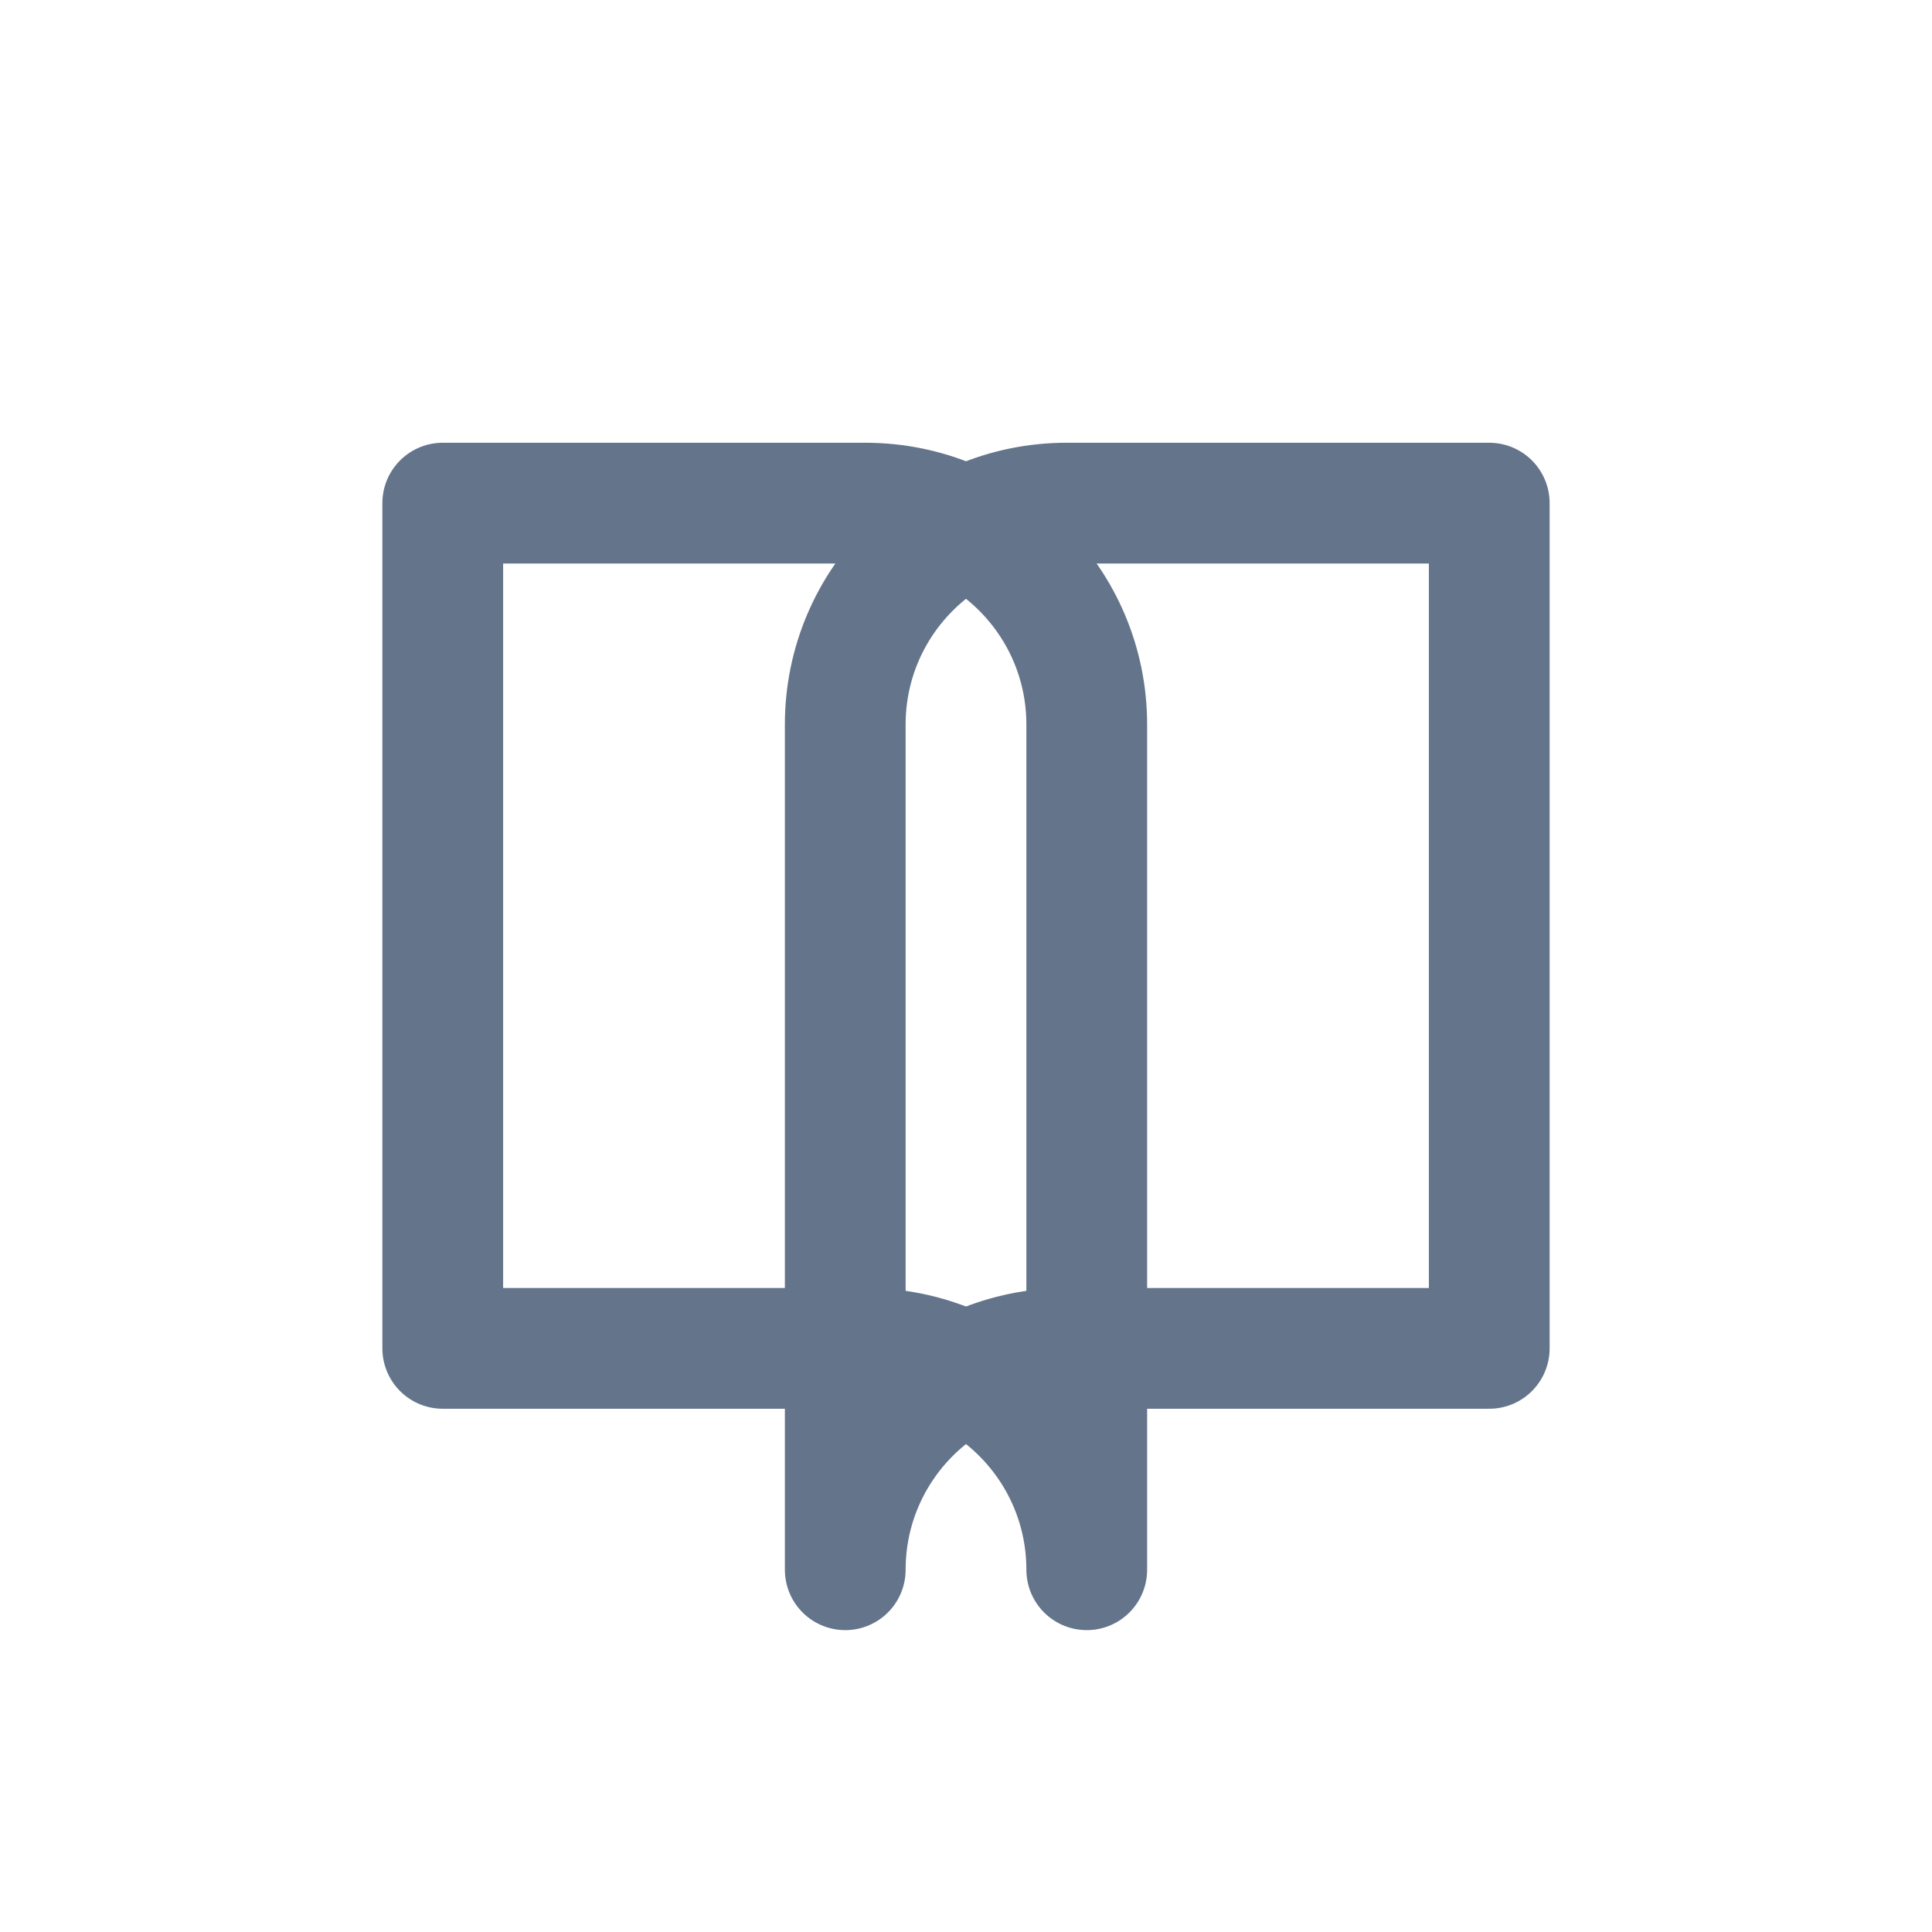
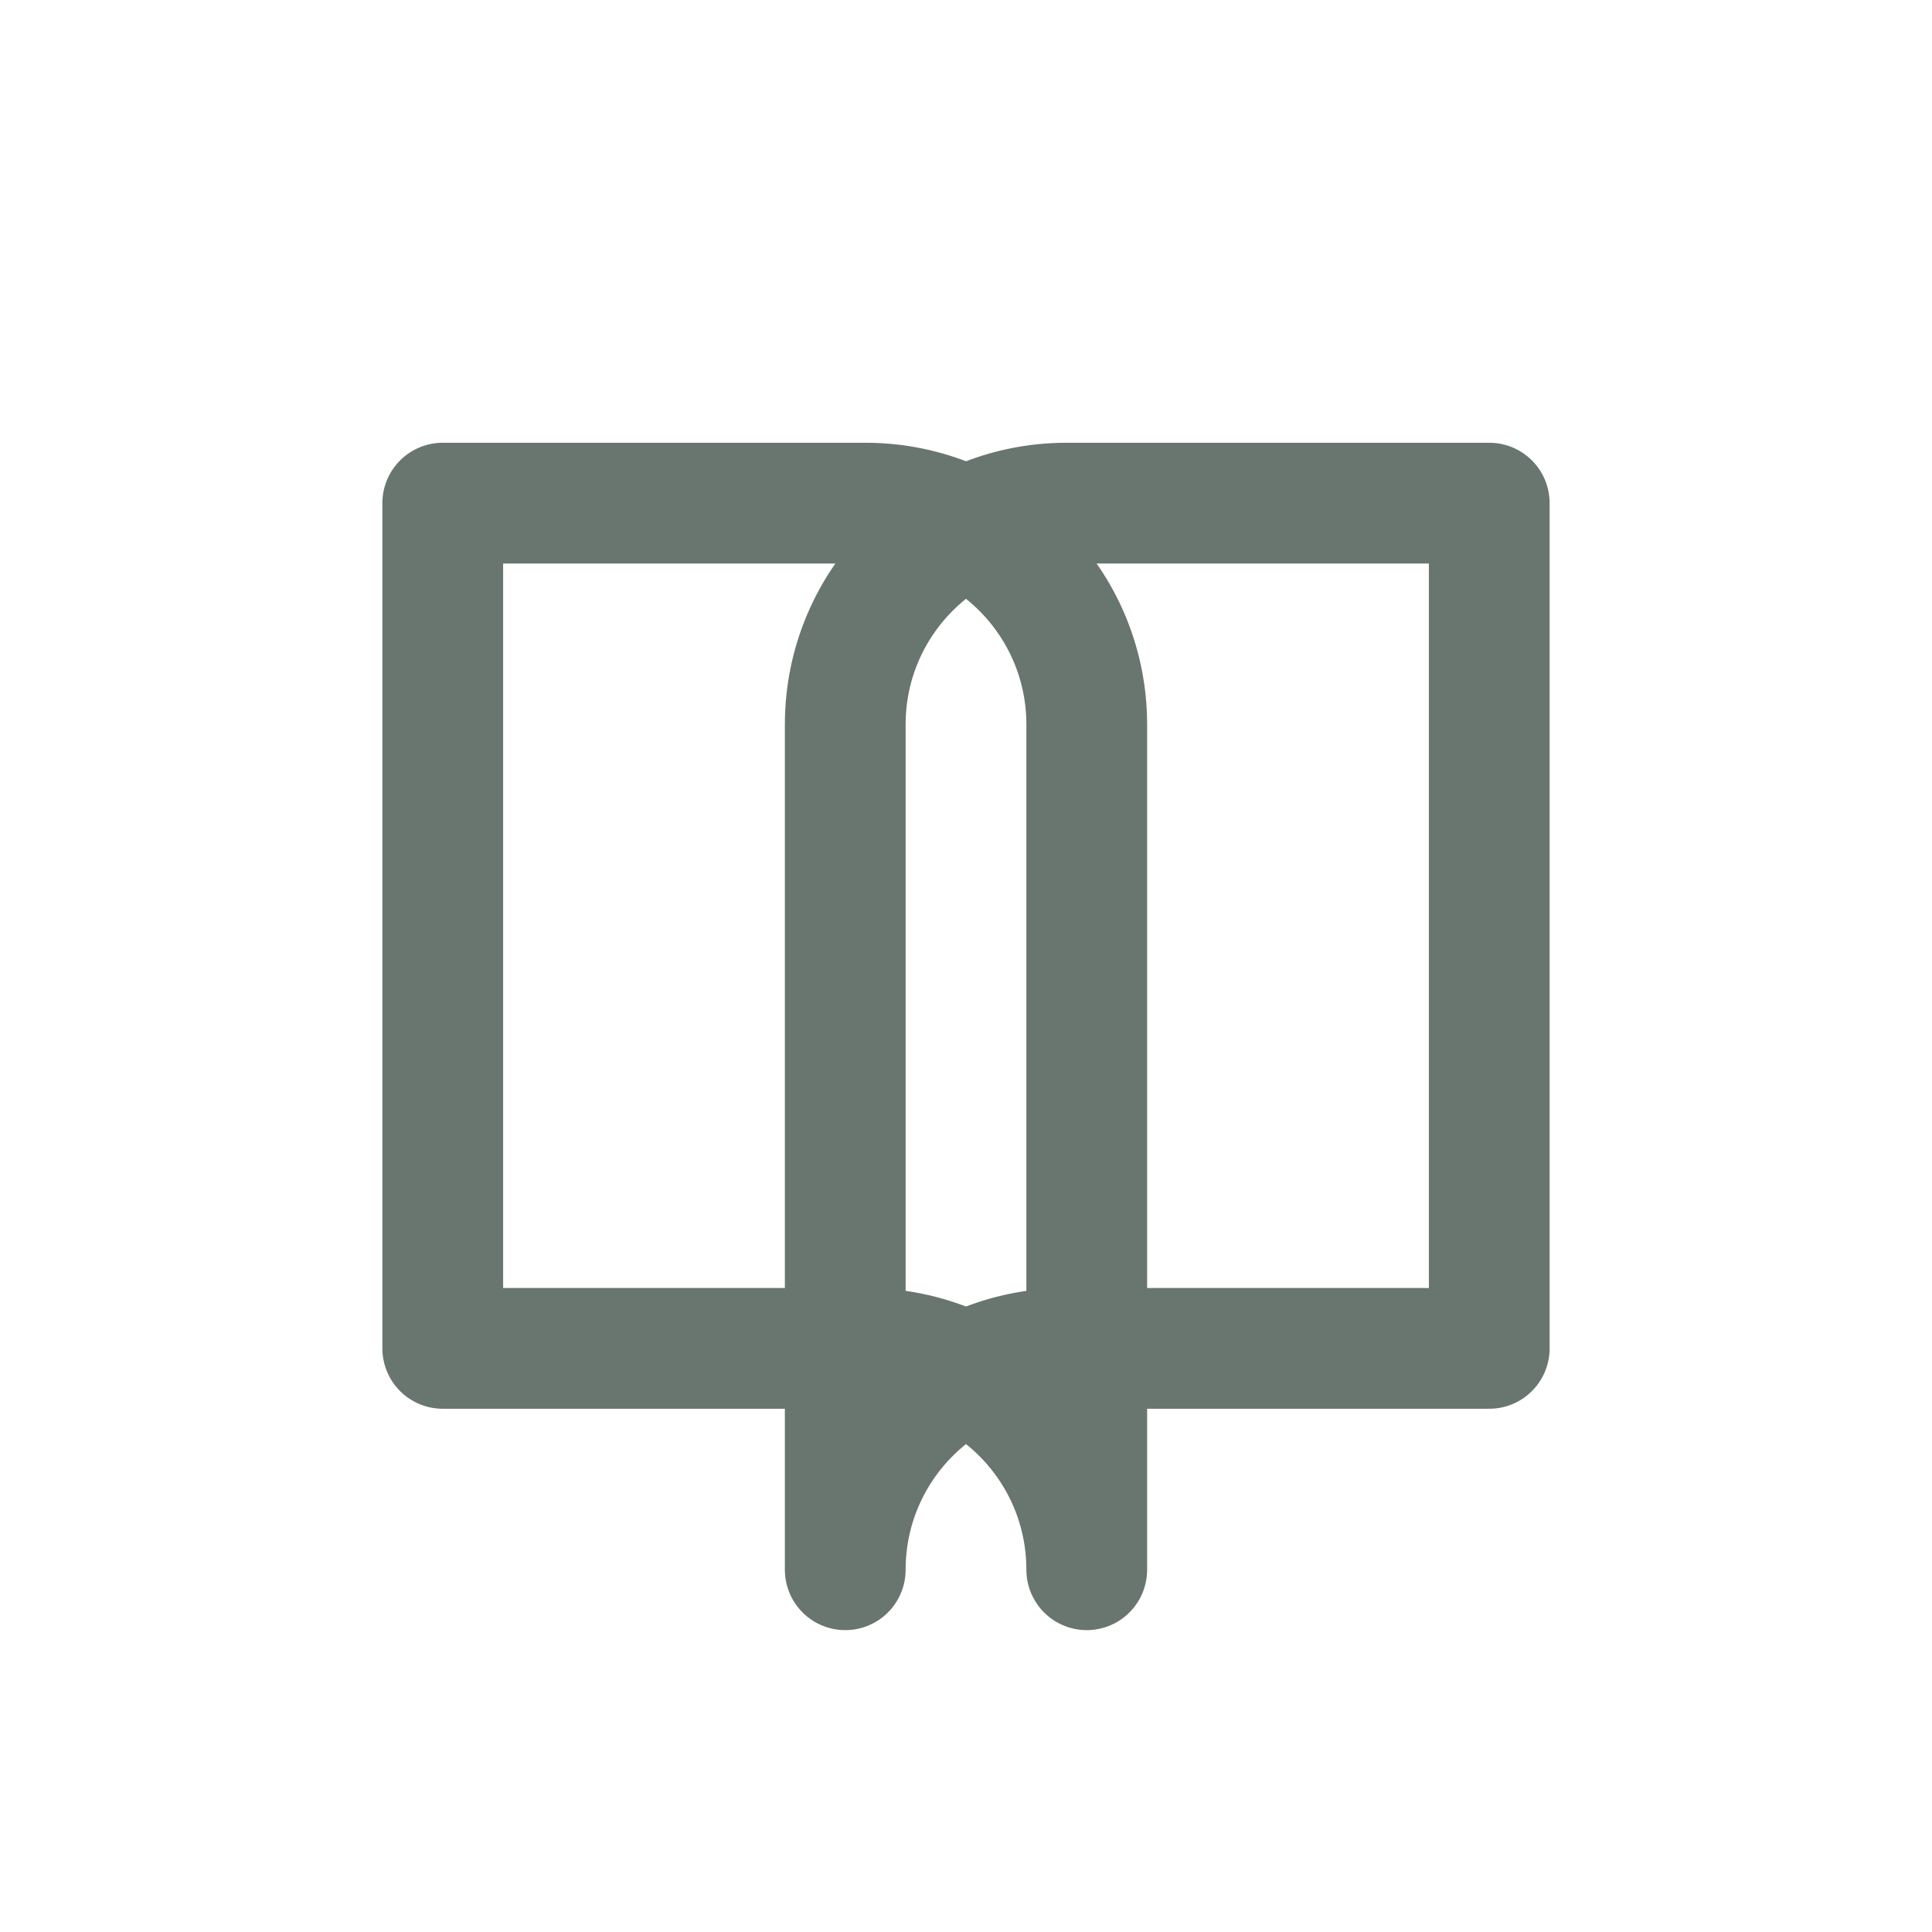
<svg xmlns="http://www.w3.org/2000/svg" width="48" height="48" viewBox="0 0 48 48" fill="none">
-   <path d="M11 12.5h10.5A5.5 5.5 0 0 1 27 18v21a5.5 5.5 0 0 0-5.5-5.5H11v-21Z" stroke="#64748b" stroke-width="3" stroke-linejoin="round" />
-   <path d="M37 12.5H26.5A5.5 5.5 0 0 0 21 18v21a5.5 5.5 0 0 1 5.5-5.5H37v-21Z" stroke="#64748b" stroke-width="3" stroke-linejoin="round" />
+   <path d="M11 12.5h10.5A5.5 5.5 0 0 1 27 18v21a5.5 5.5 0 0 0-5.5-5.5H11v-21Z" stroke="#68766f" stroke-width="3" stroke-linejoin="round" />
+   <path d="M37 12.5H26.5A5.5 5.5 0 0 0 21 18v21a5.5 5.5 0 0 1 5.5-5.5H37v-21Z" stroke="#68766f" stroke-width="3" stroke-linejoin="round" />
</svg>
